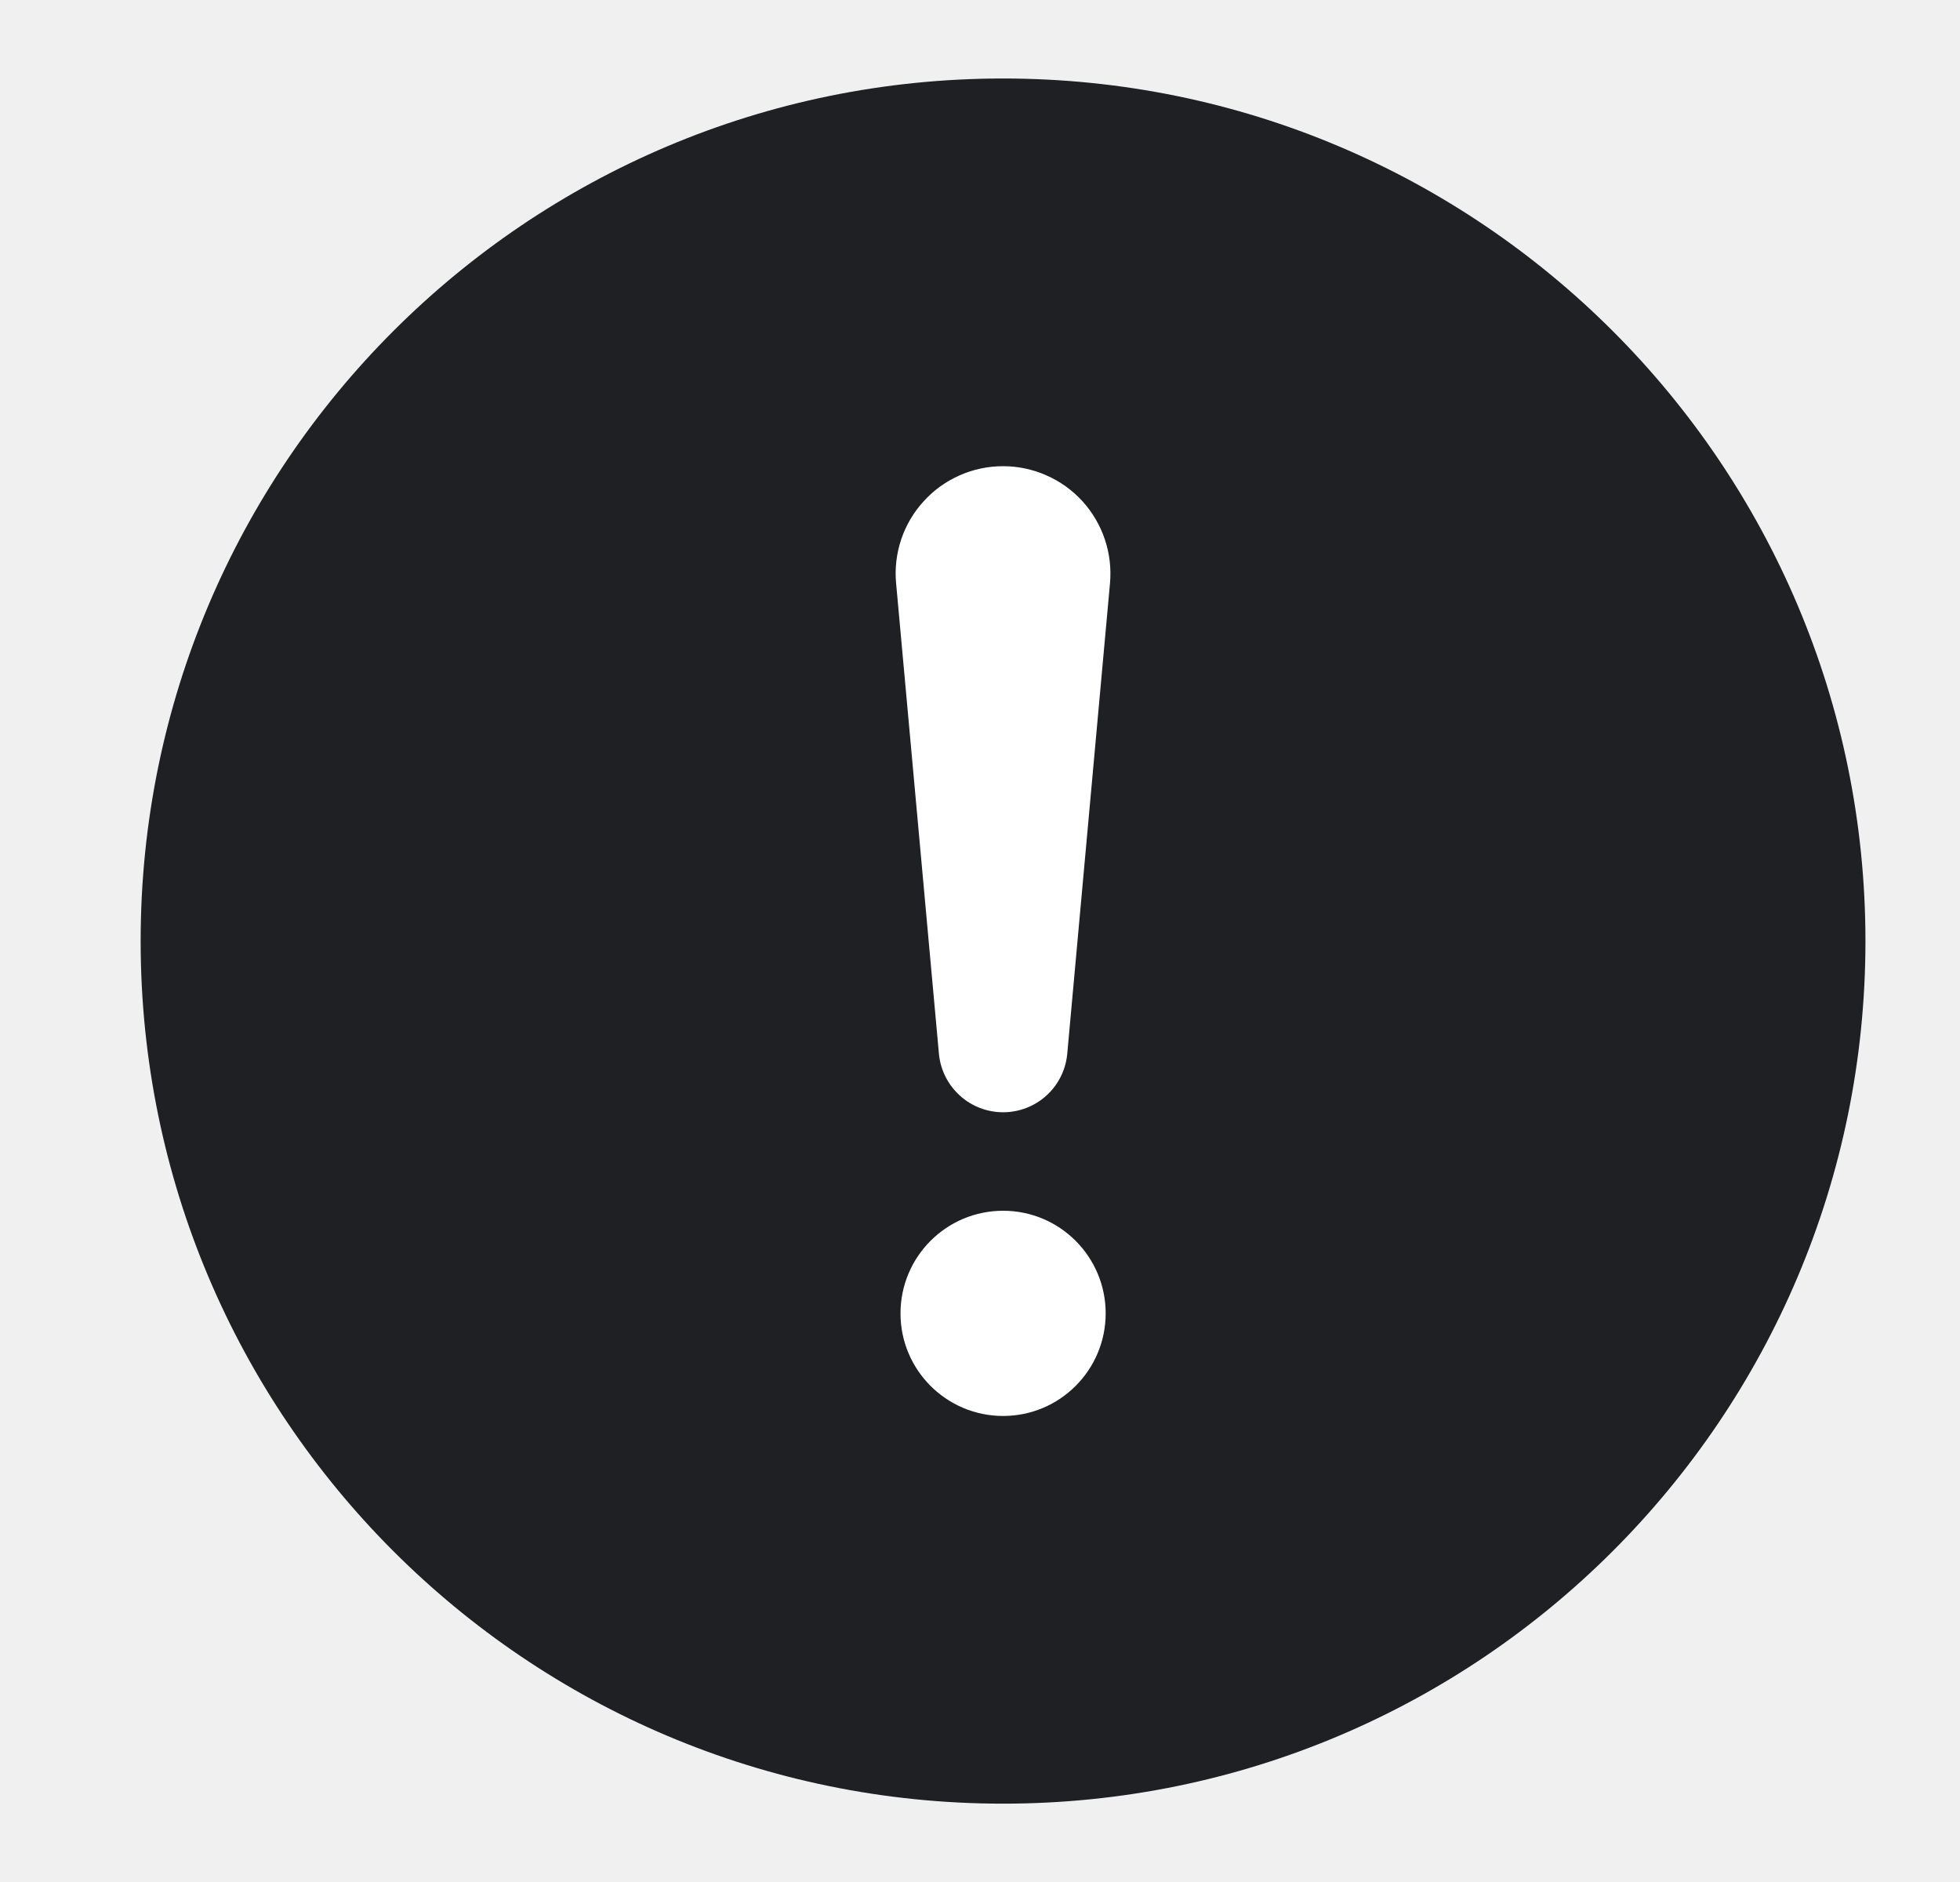
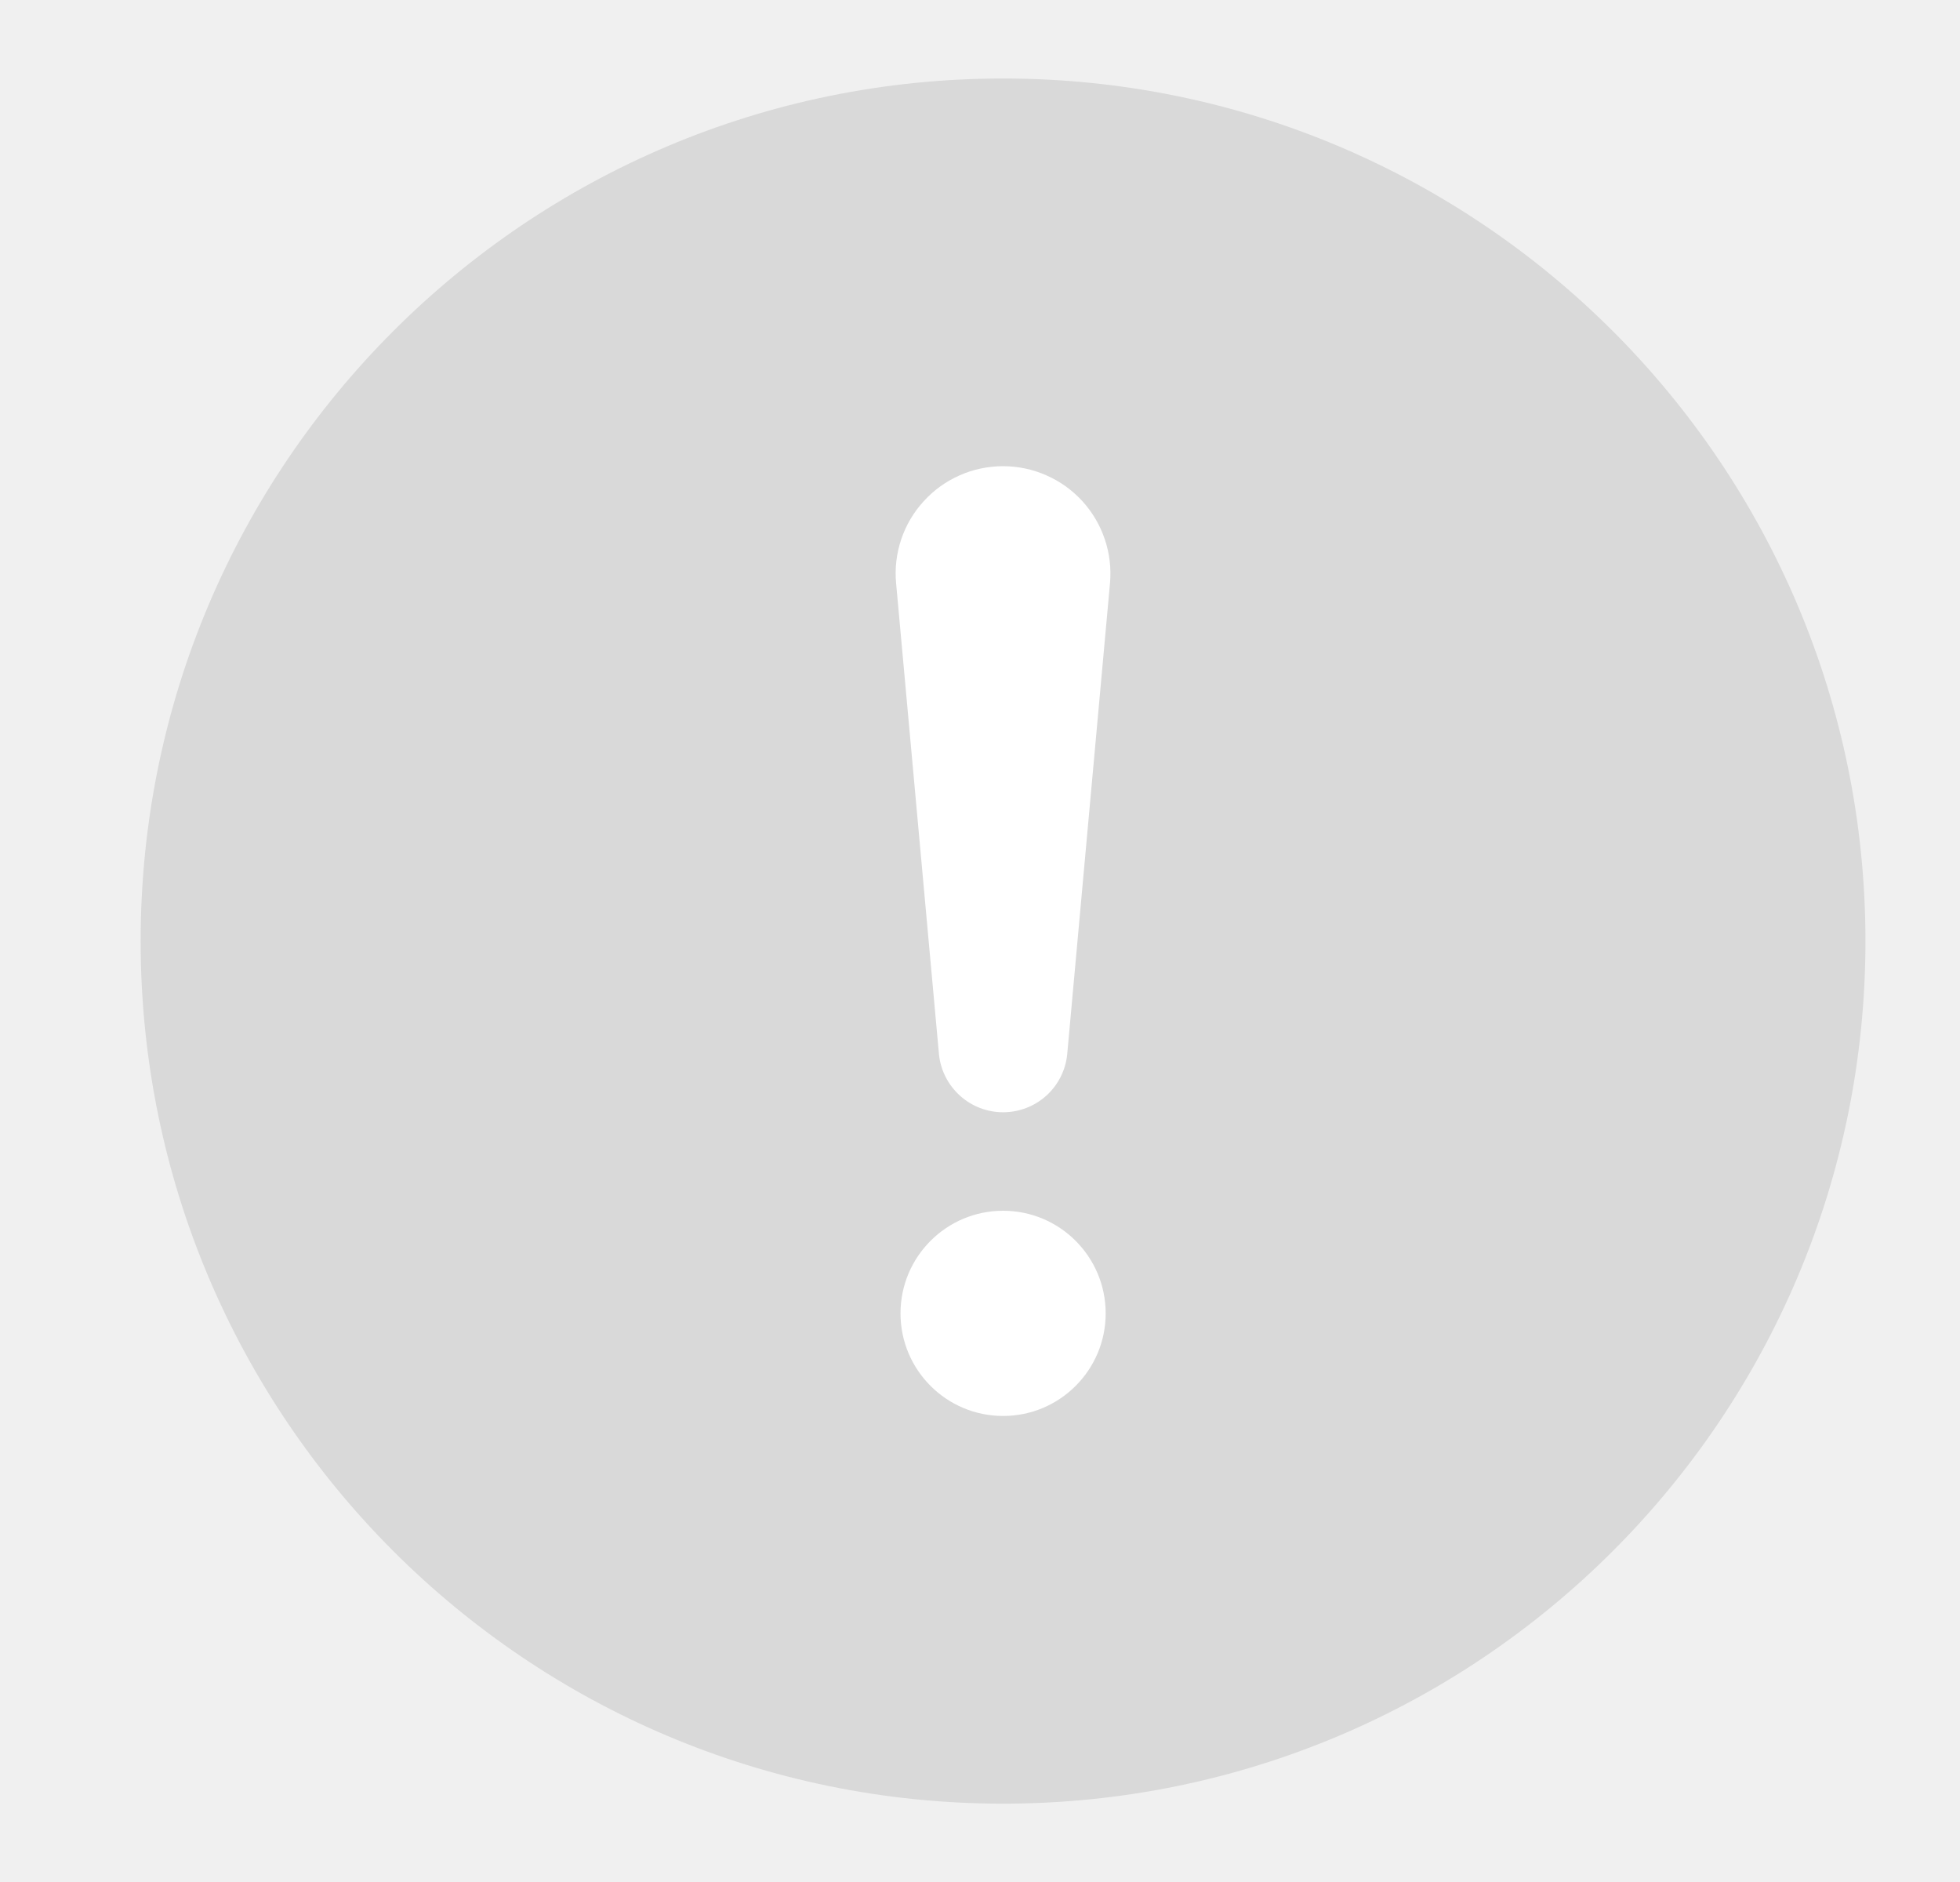
<svg xmlns="http://www.w3.org/2000/svg" width="25" height="24" viewBox="0 0 25 24" fill="none">
-   <mask id="mask0_103_11462" style="mask-type:alpha" maskUnits="userSpaceOnUse" x="1" y="1" width="23" height="23">
-     <circle cx="12.794" cy="12.001" r="11" fill="#D9D9D9" />
-   </mask>
-   <g mask="url(#mask0_103_11462)">
-     <rect x="0.794" y="0.001" width="24" height="24" fill="#1F2024" />
-   </g>
+   <circle cx="12.794" cy="12.001" r="11" fill="#D9D9D9" />
  <path d="M12.242 6.061C12.416 5.984 12.604 5.945 12.795 5.945C12.985 5.945 13.173 5.985 13.347 6.062C13.521 6.138 13.678 6.251 13.806 6.391C13.934 6.532 14.032 6.698 14.092 6.878C14.153 7.058 14.175 7.249 14.158 7.439L13.612 13.448C13.591 13.65 13.496 13.837 13.345 13.973C13.194 14.109 12.998 14.184 12.795 14.184C12.591 14.184 12.396 14.109 12.245 13.973C12.094 13.837 11.998 13.65 11.977 13.448L11.43 7.439C11.412 7.249 11.435 7.058 11.495 6.878C11.556 6.697 11.654 6.531 11.783 6.391C11.911 6.25 12.067 6.138 12.242 6.061Z" fill="white" />
  <path d="M14.103 16.749C14.103 17.471 13.517 18.057 12.795 18.057C12.072 18.057 11.486 17.471 11.486 16.749C11.486 16.026 12.072 15.44 12.795 15.44C13.517 15.44 14.103 16.026 14.103 16.749Z" fill="white" />
</svg>
